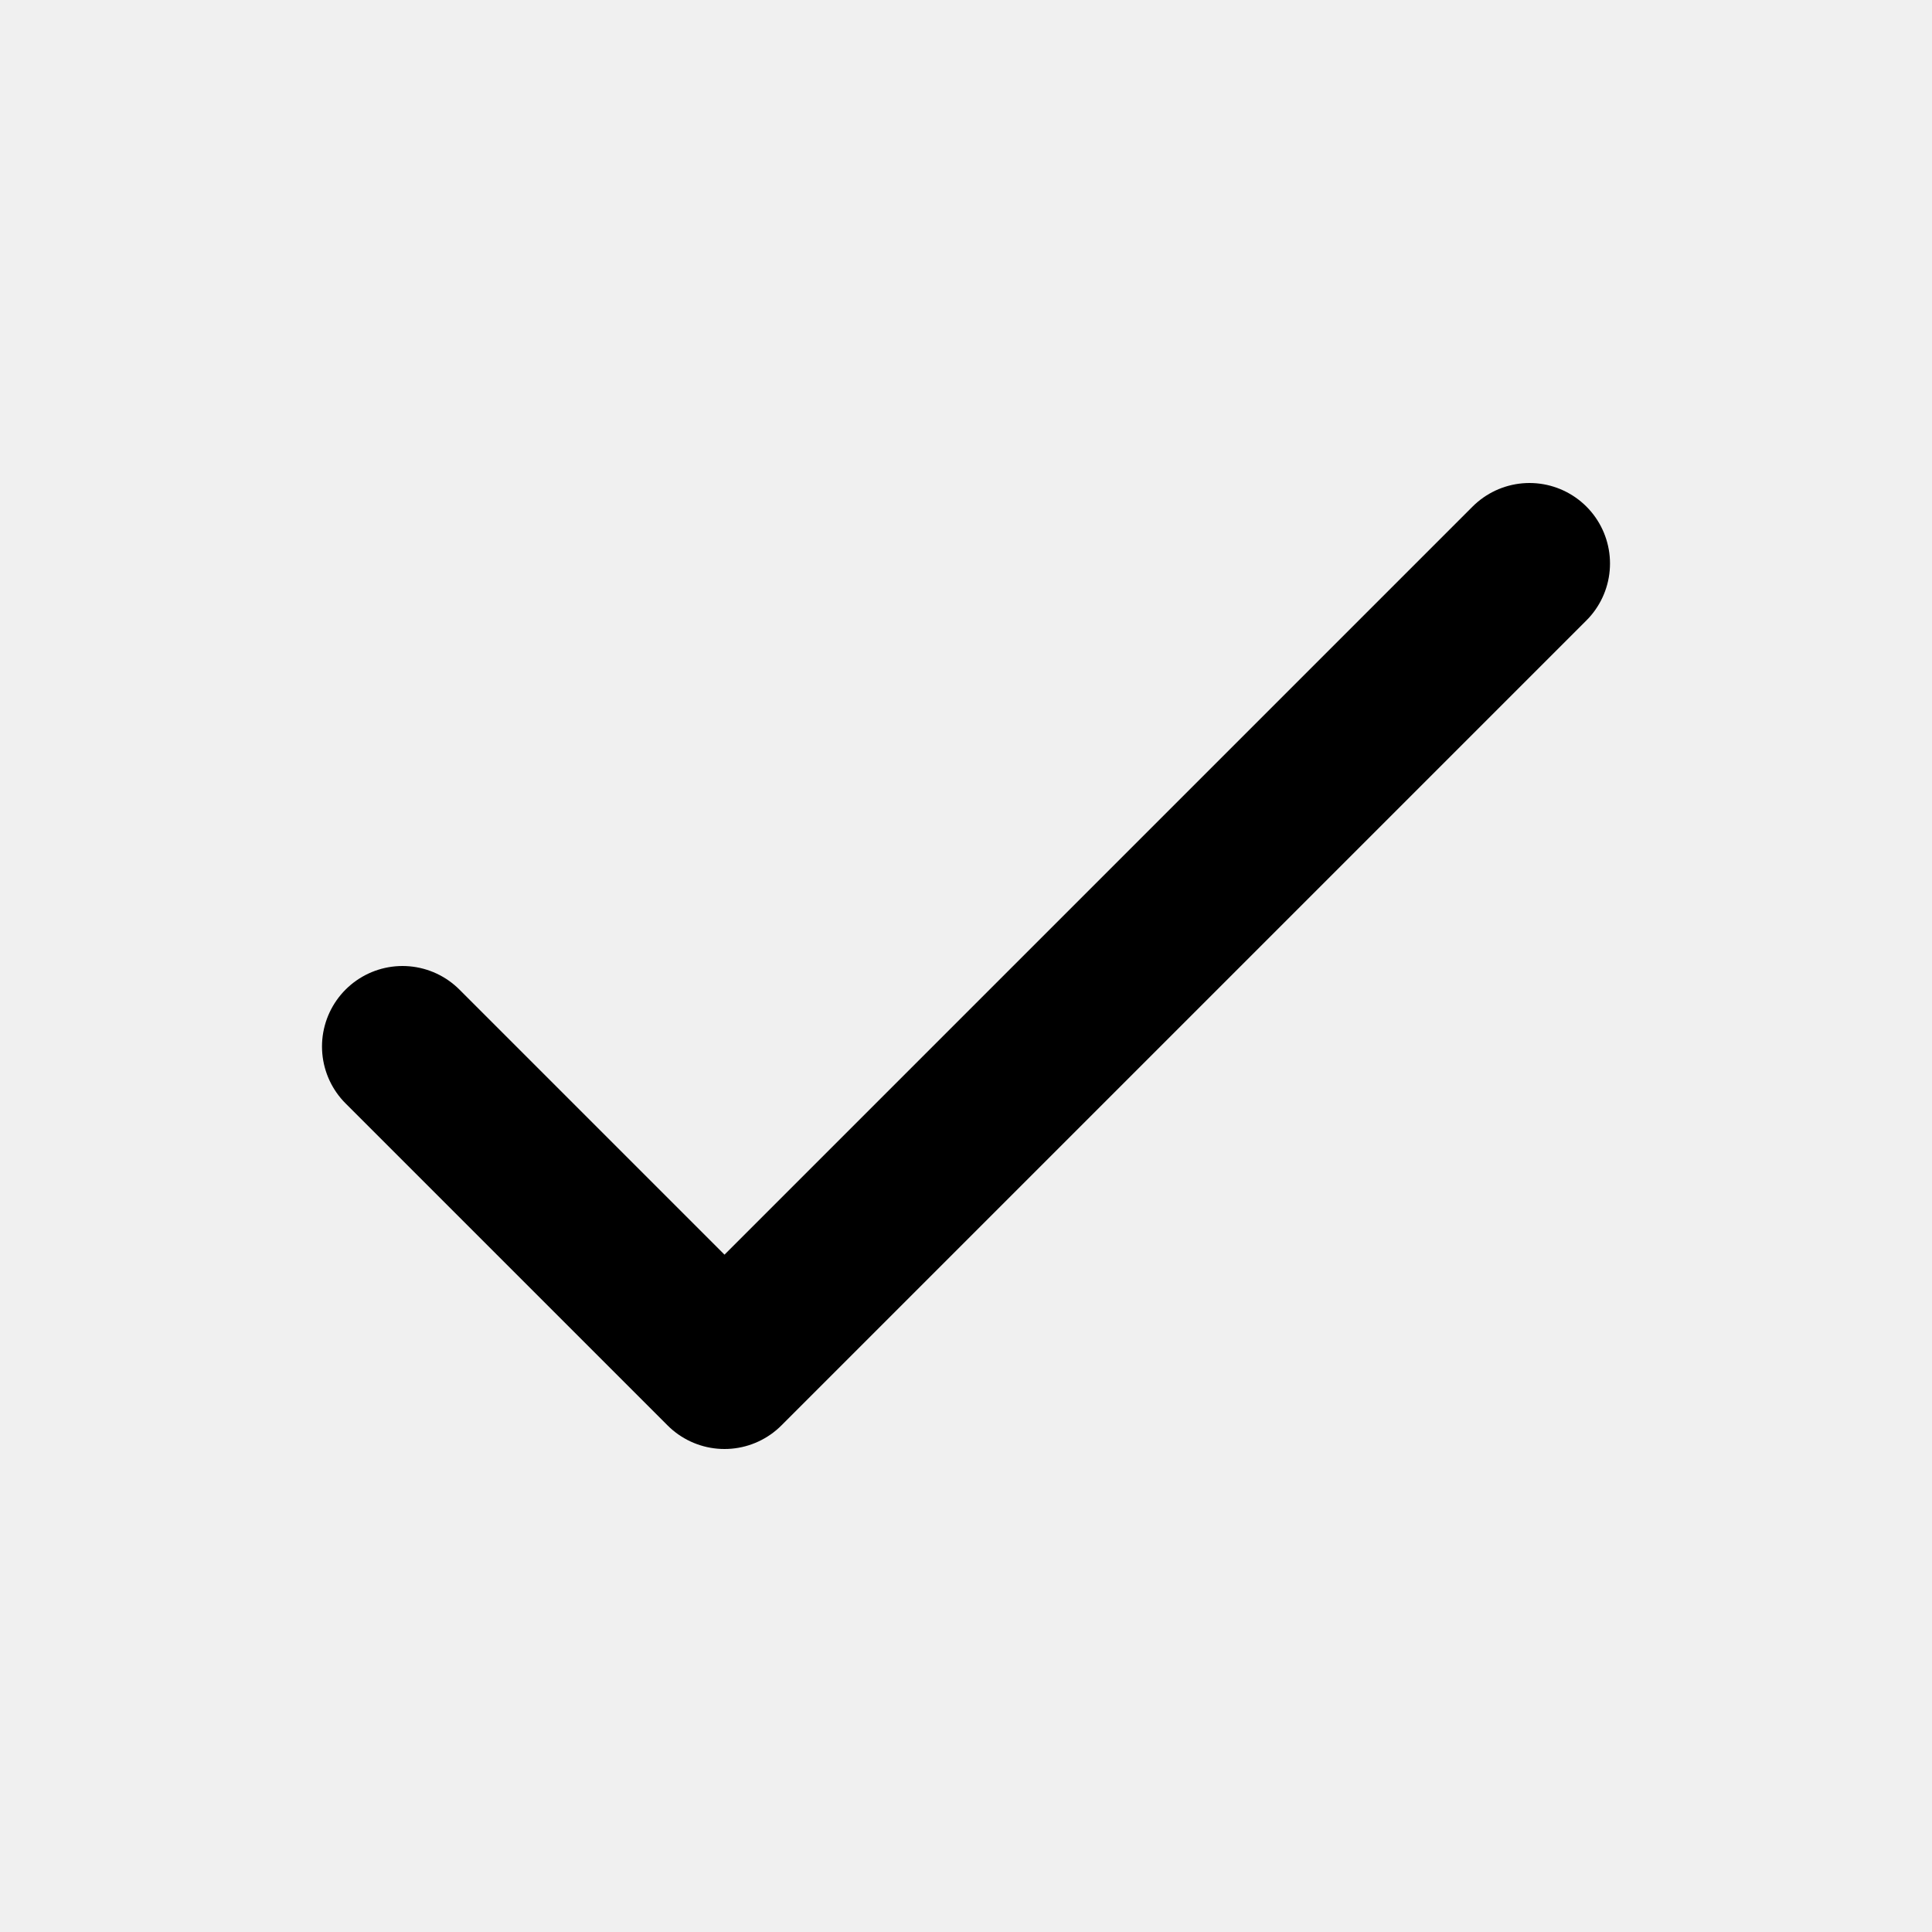
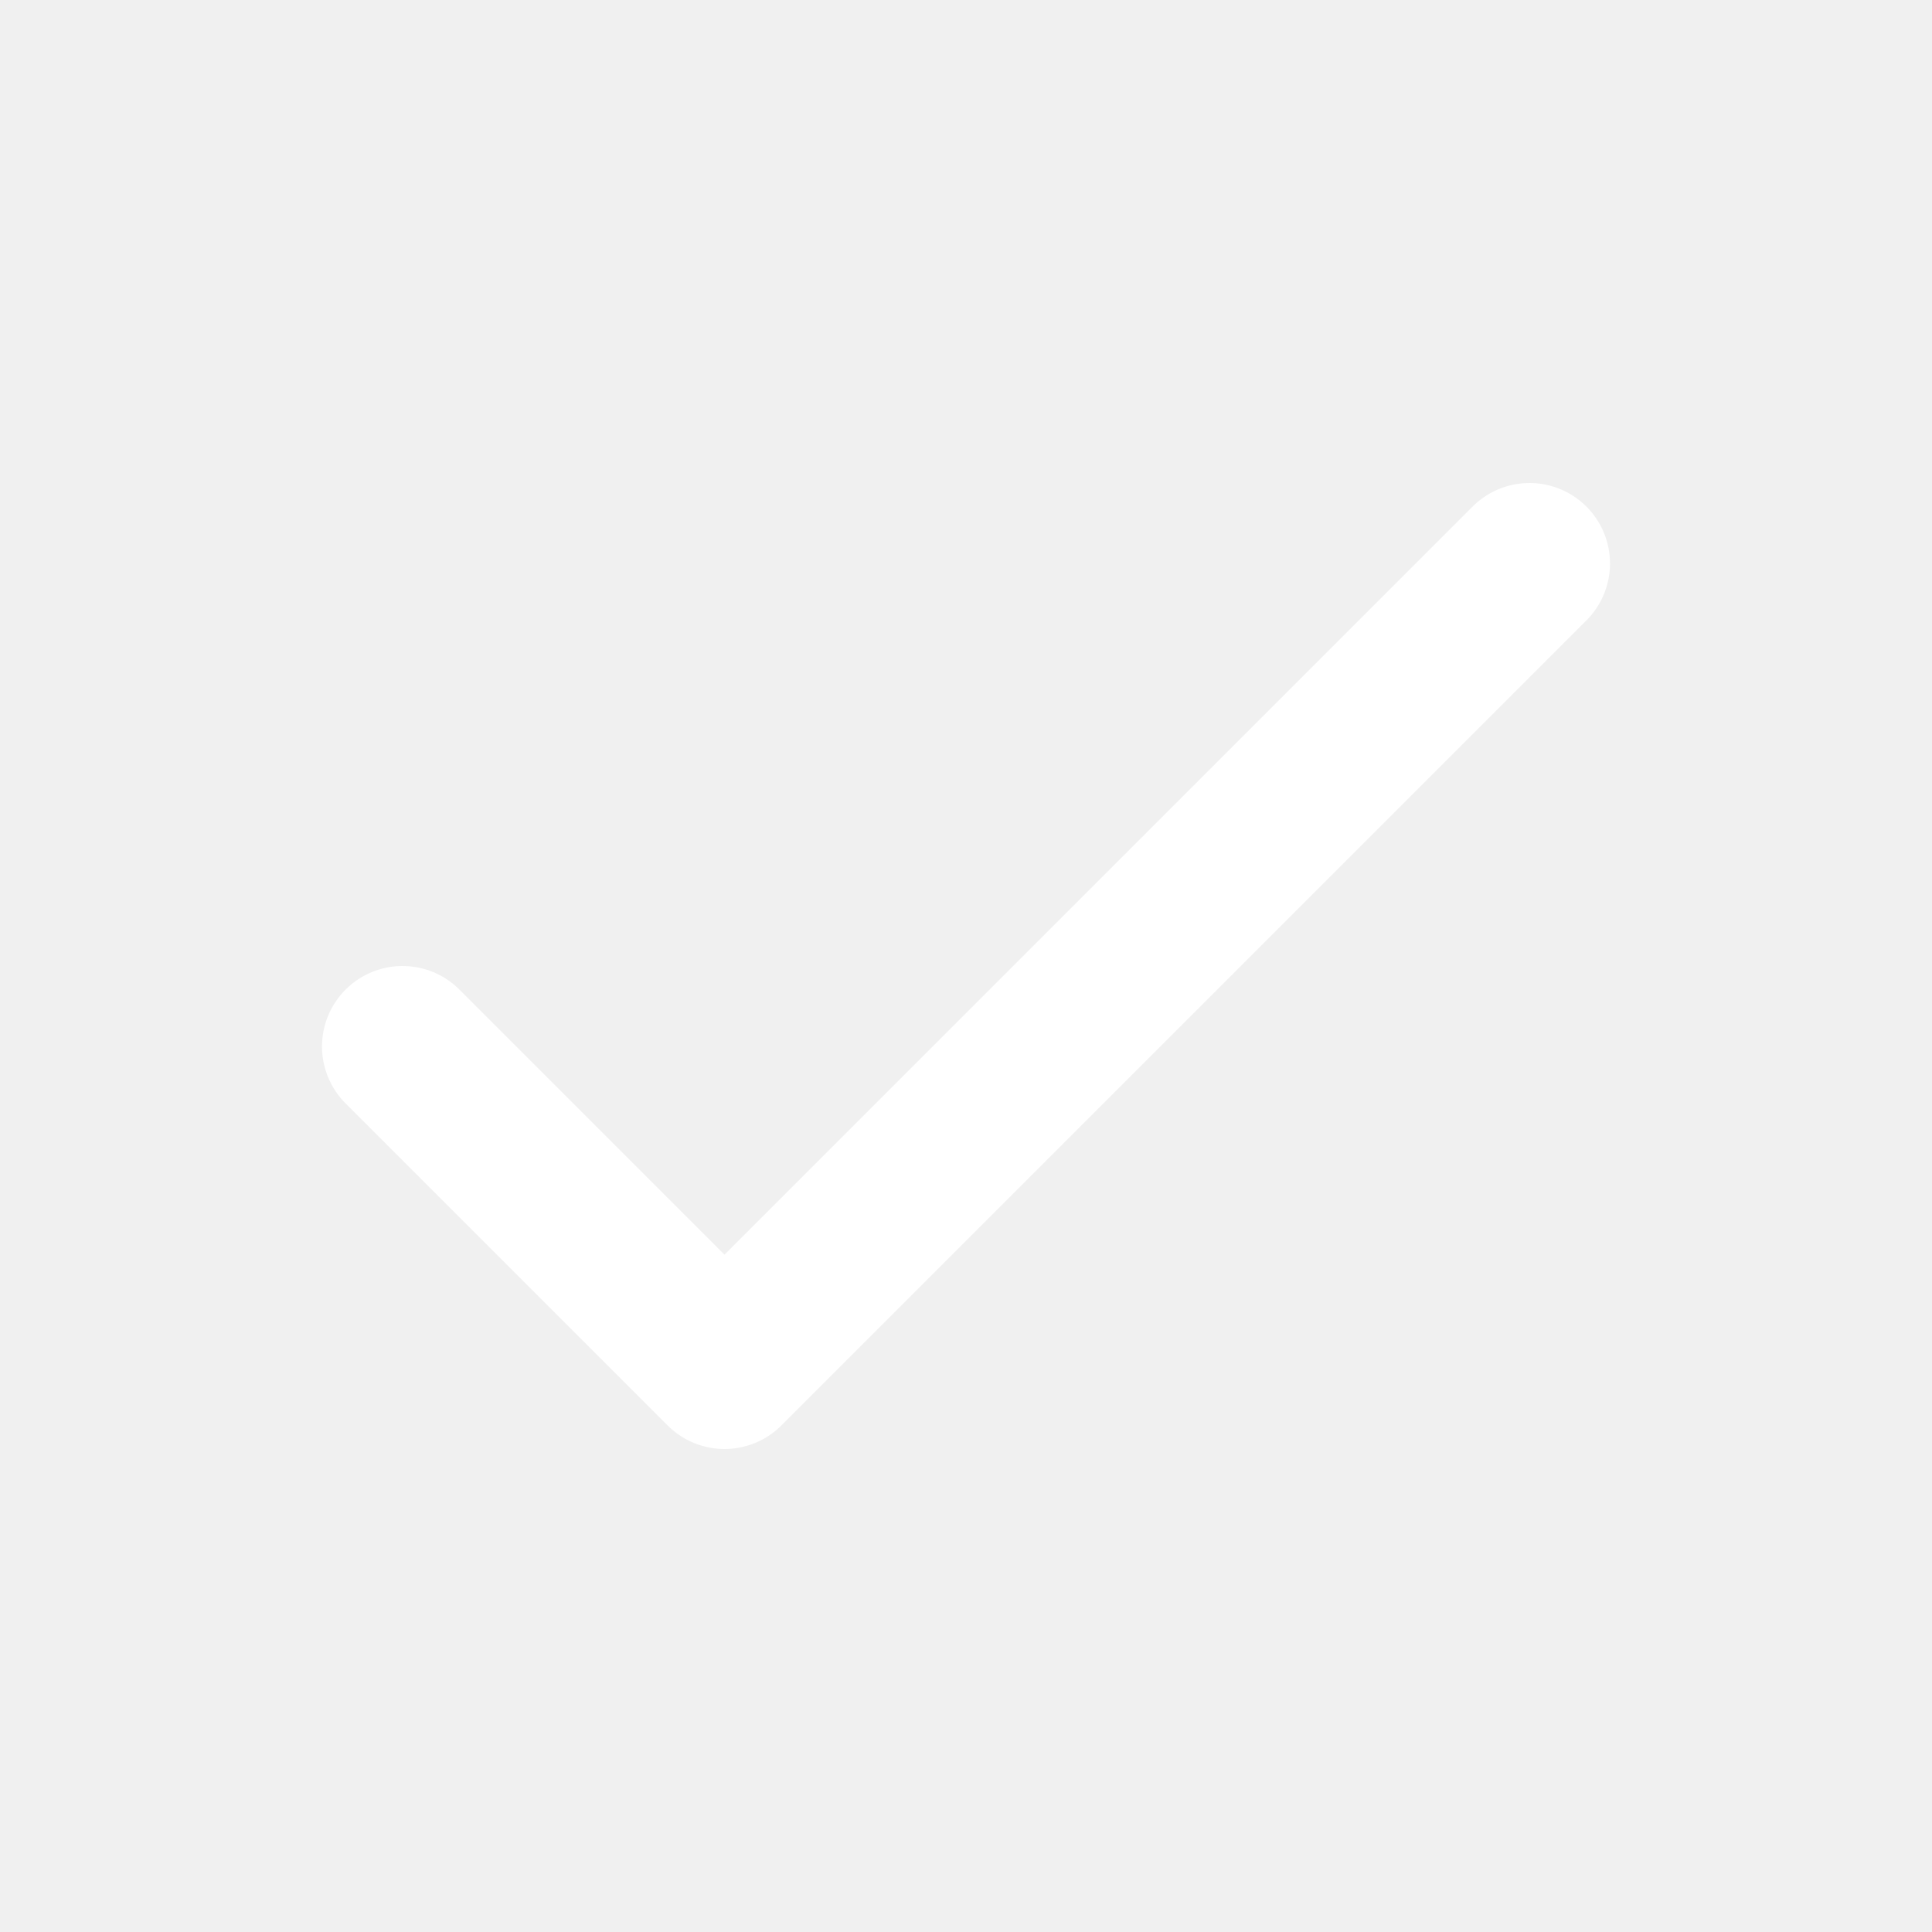
- <svg xmlns="http://www.w3.org/2000/svg" class="h-6 w-6" fill="none" viewBox="0 0 24 24" stroke="currentColor">
+ <svg xmlns="http://www.w3.org/2000/svg" class="h-6 w-6" fill="none" viewBox="0 0 24 24" stroke="#FFFFFF">
  <path stroke-linecap="round" stroke-linejoin="round" stroke-width="2" d="M5 13l4 4L19 7" />
</svg>
